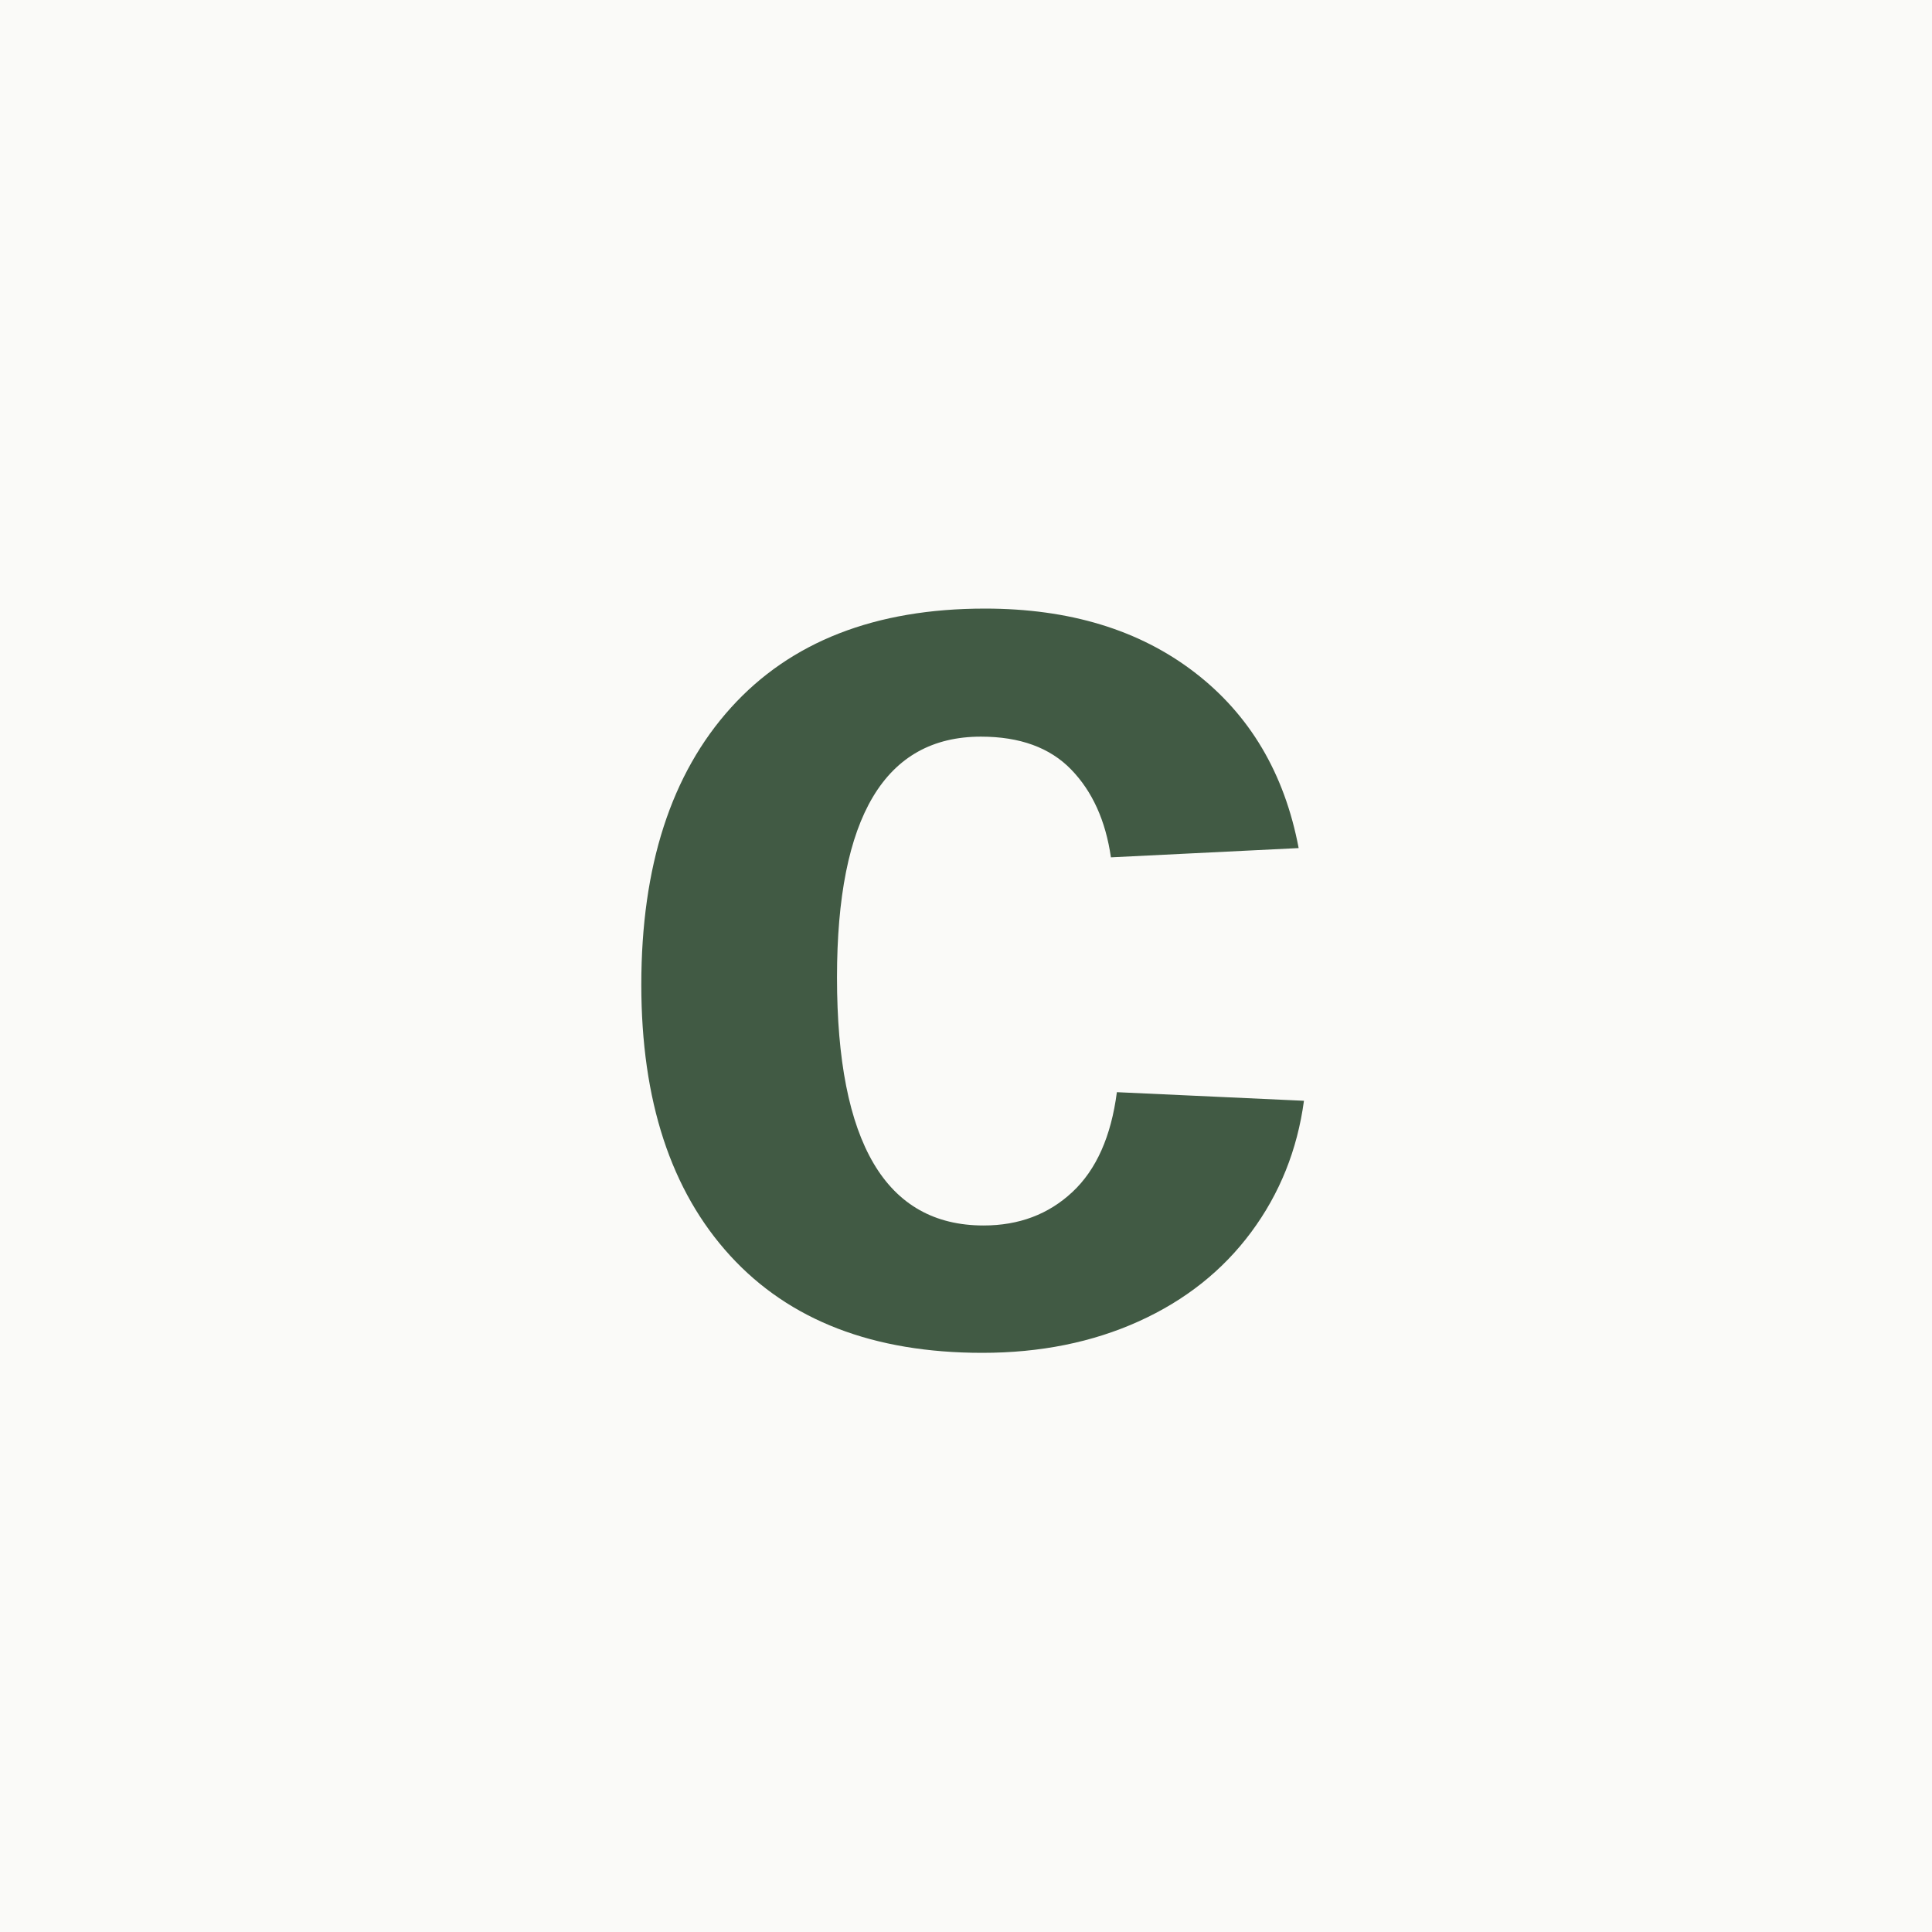
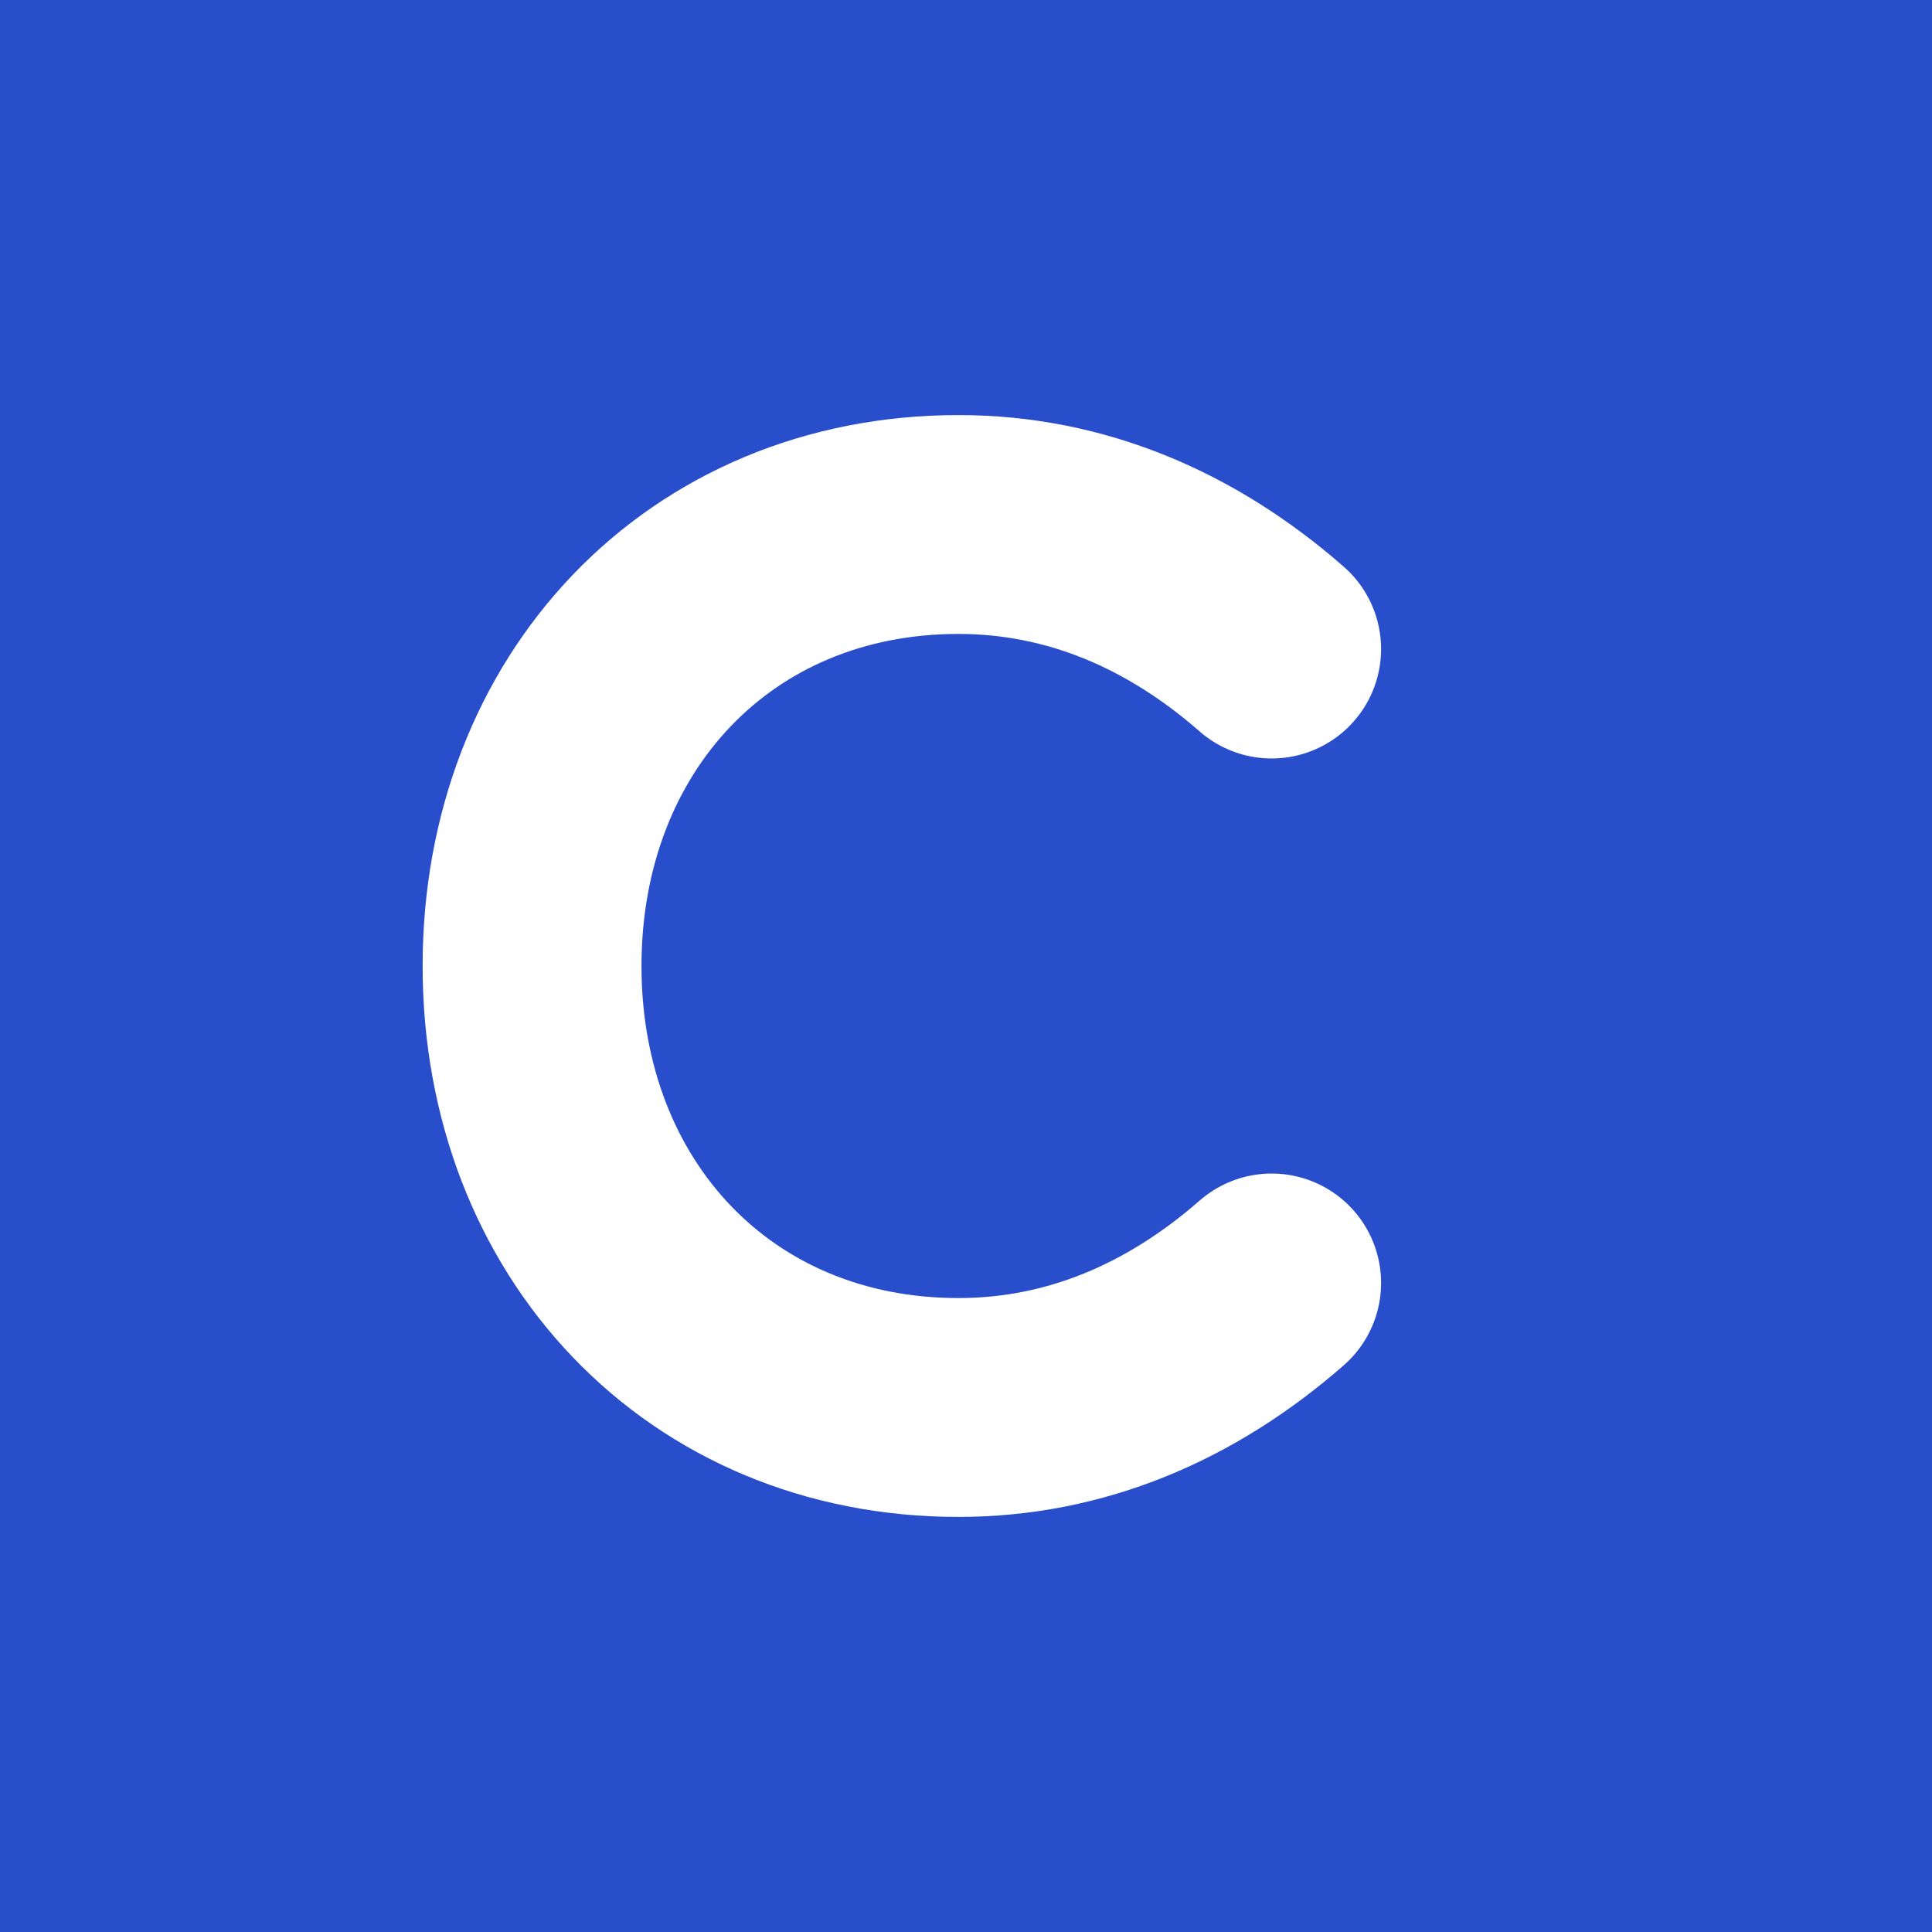
<svg xmlns="http://www.w3.org/2000/svg" width="512" height="512" viewBox="0 0 512 512">
-   <rect width="512" height="512" fill="#fafaf8" />
-   <text x="256" y="355" text-anchor="middle" font-family="Arial, Helvetica, sans-serif" font-weight="700" font-size="360" fill="#415a44">c</text>
+   <rect width="512" height="512" fill="#294ecb" />
+   <path d="M337 172C313 151 285 139 254 139c-66 0-113 50-113 117s47 117 113 117c31 0 59-12 83-33" fill="none" stroke="#fff" stroke-linecap="round" stroke-linejoin="round" stroke-width="58" />
</svg>
